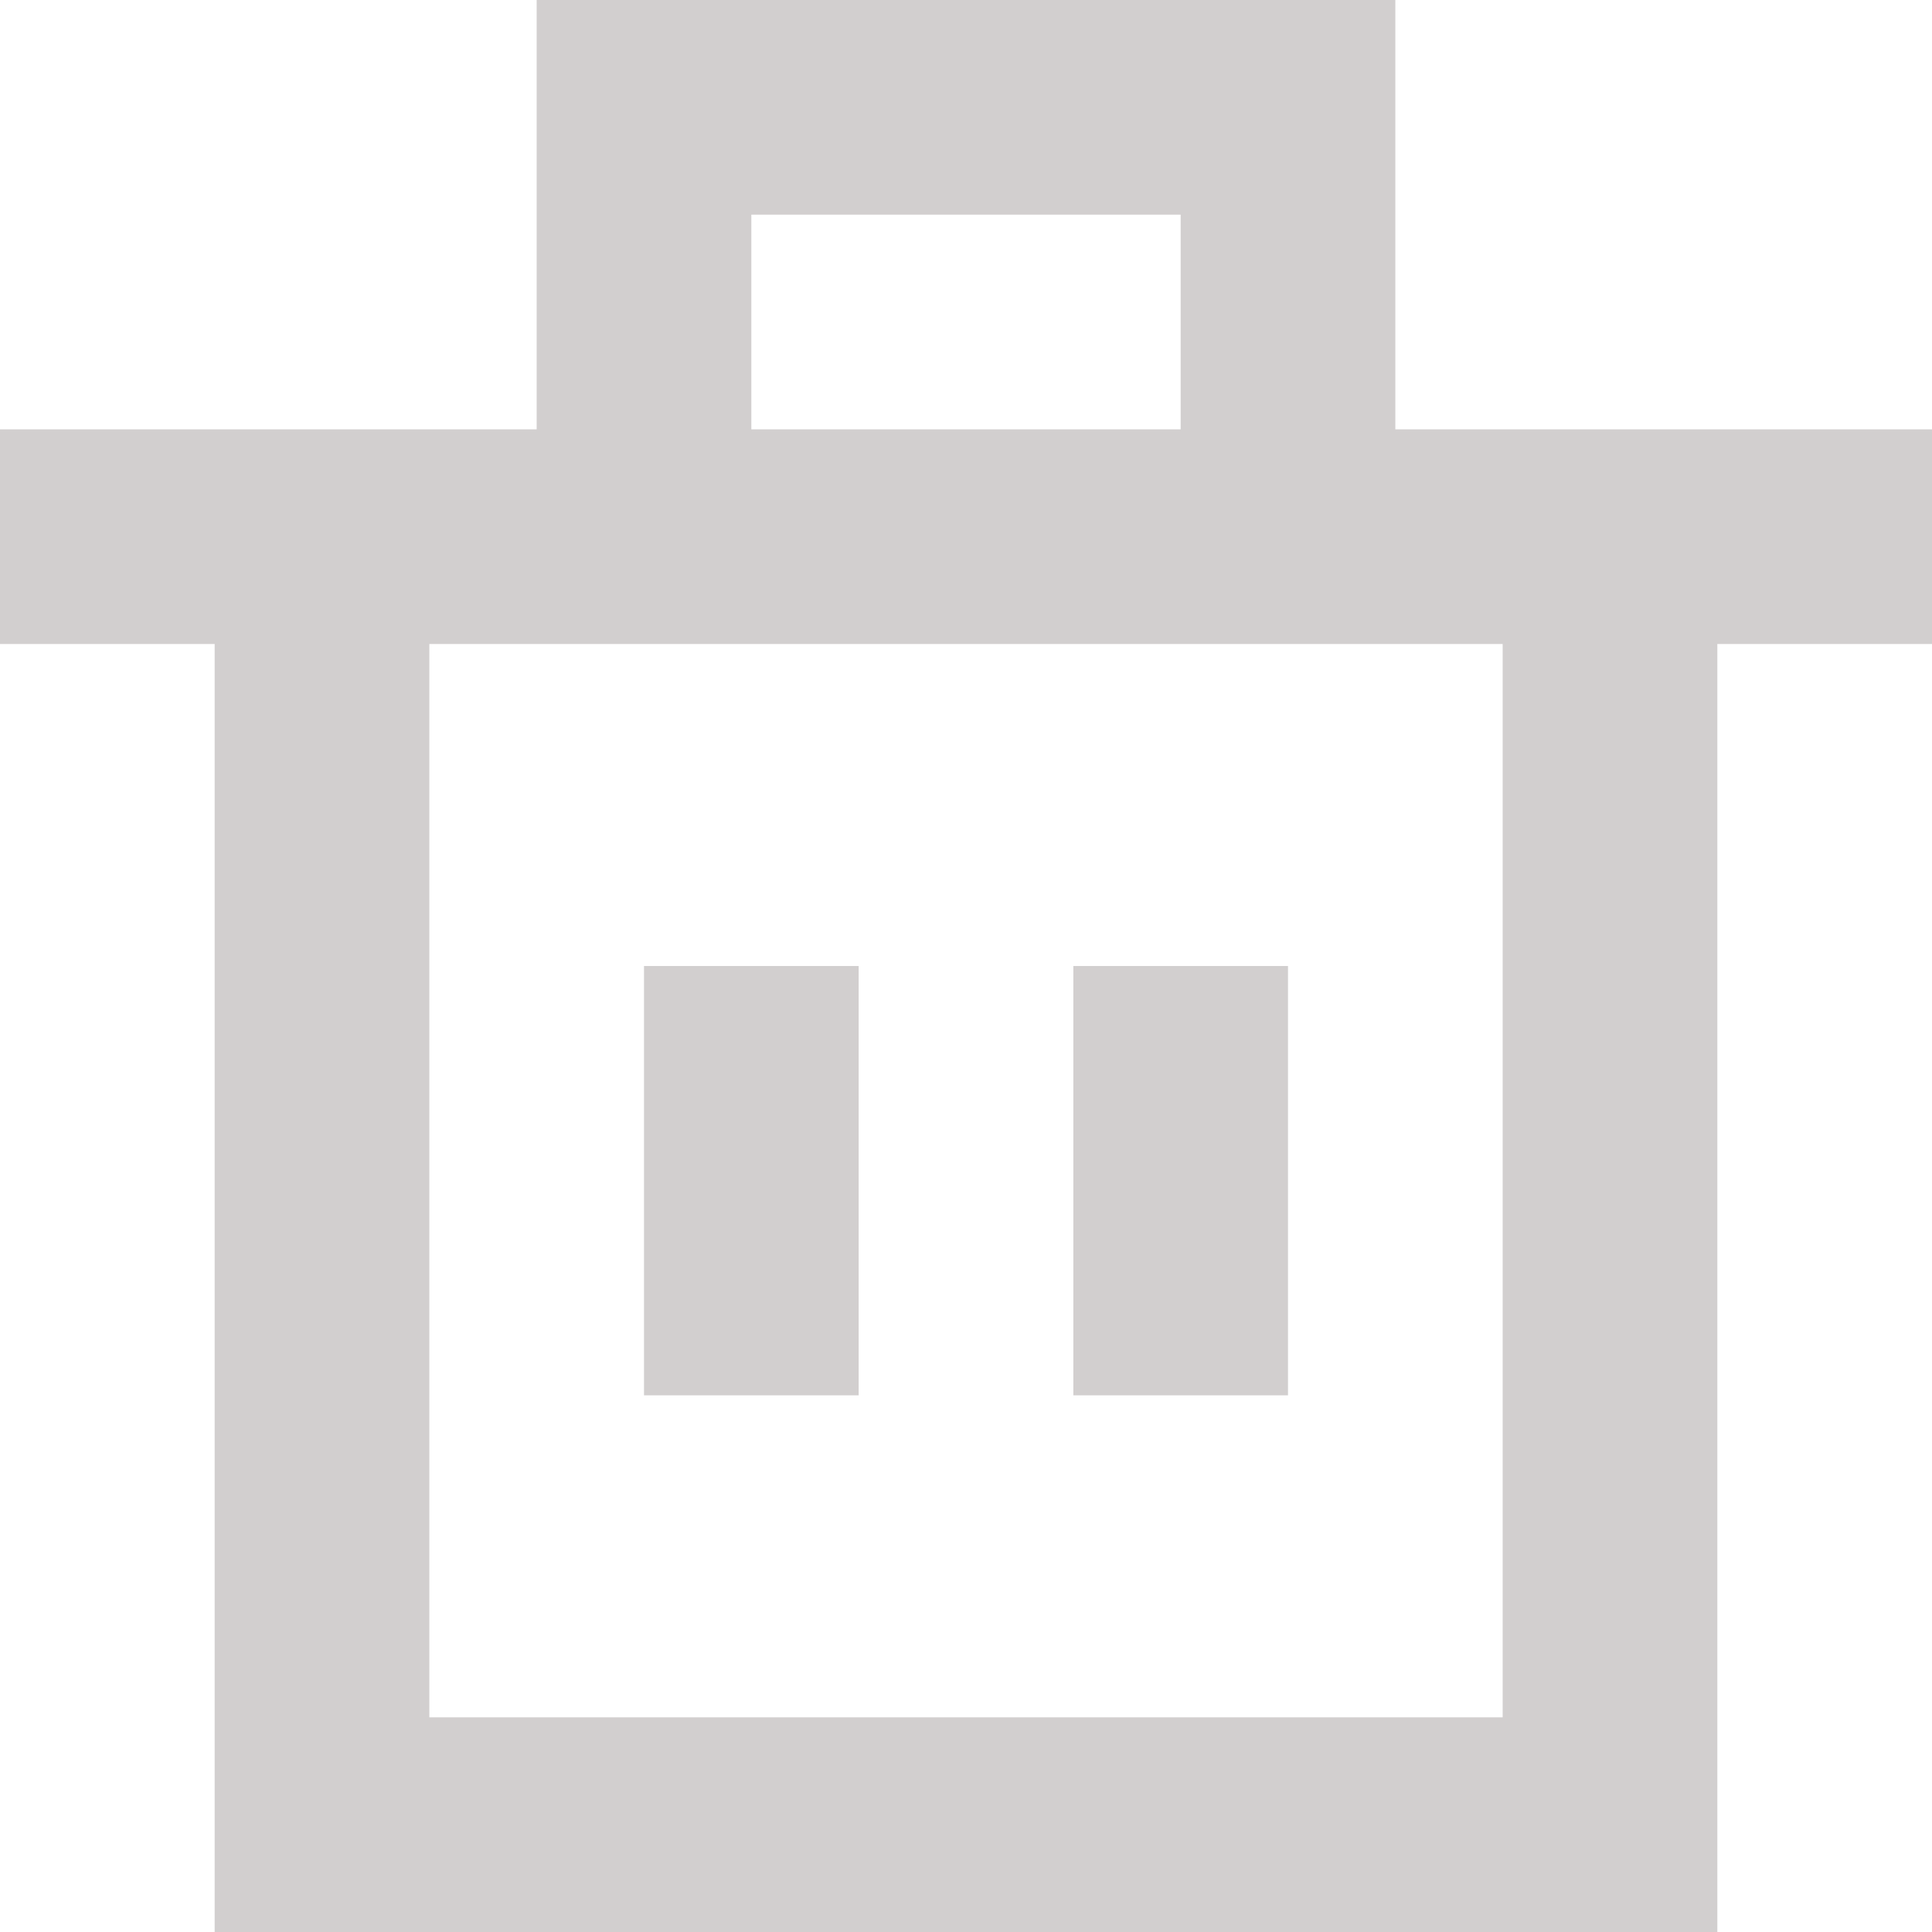
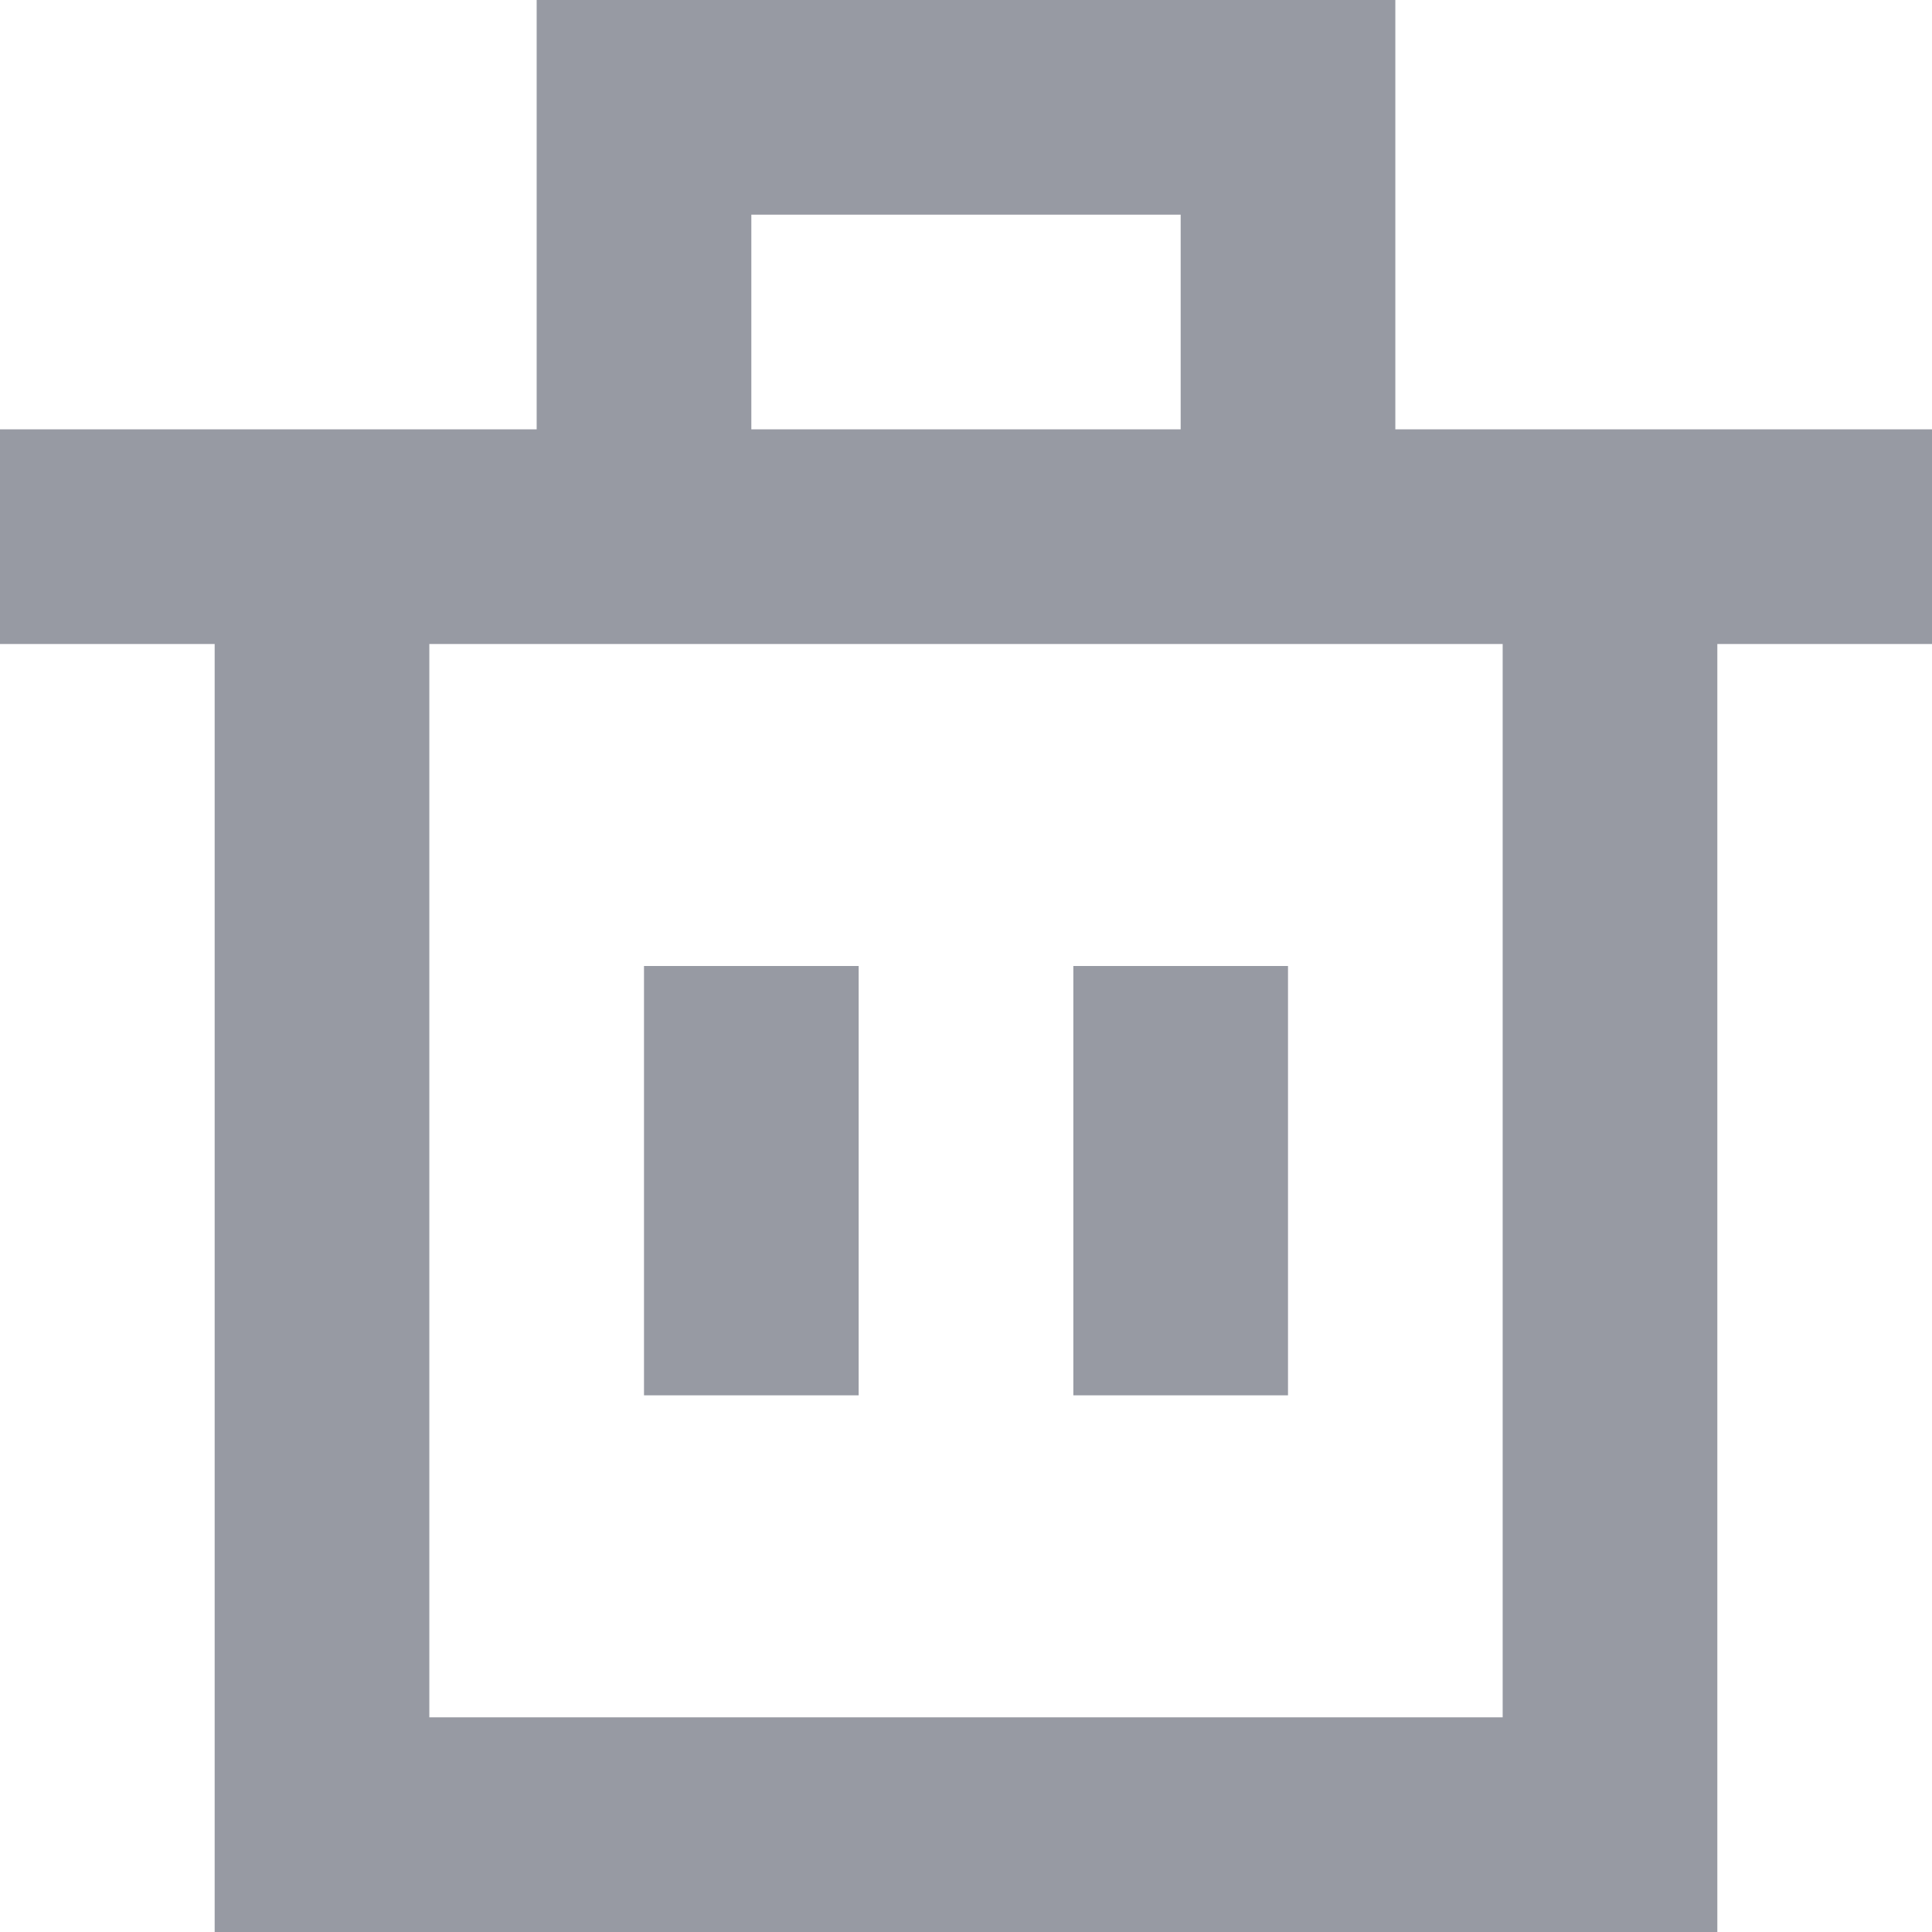
<svg xmlns="http://www.w3.org/2000/svg" height="18" width="18" viewBox="0 0 18 18">
-   <path fill="#d2cfcf" fill-rule="evenodd" d="m5 0v4h-5v2h2v12h14v-12h2v-2h-5v-4h-8m2 2h4v2h-4v-2m-3 4h10v10h-10v-10m6 7h2v-4h-2v4m-4 0h2v-4h-2v4" />
+   <path fill="#979aa3" fill-rule="evenodd" d="m5 0v4h-5v2h2v12h14v-12h2v-2h-5v-4h-8m2 2h4v2h-4v-2m-3 4h10v10h-10v-10m6 7h2v-4h-2v4m-4 0h2v-4h-2v4" />
</svg>
